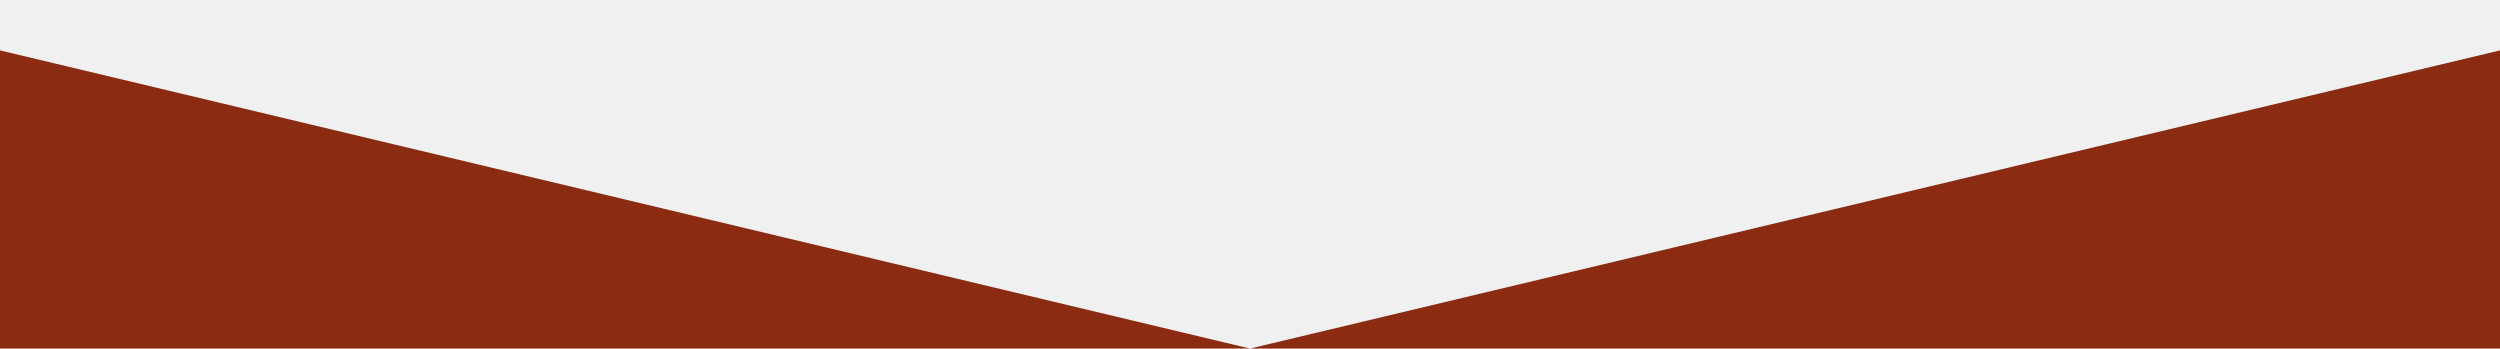
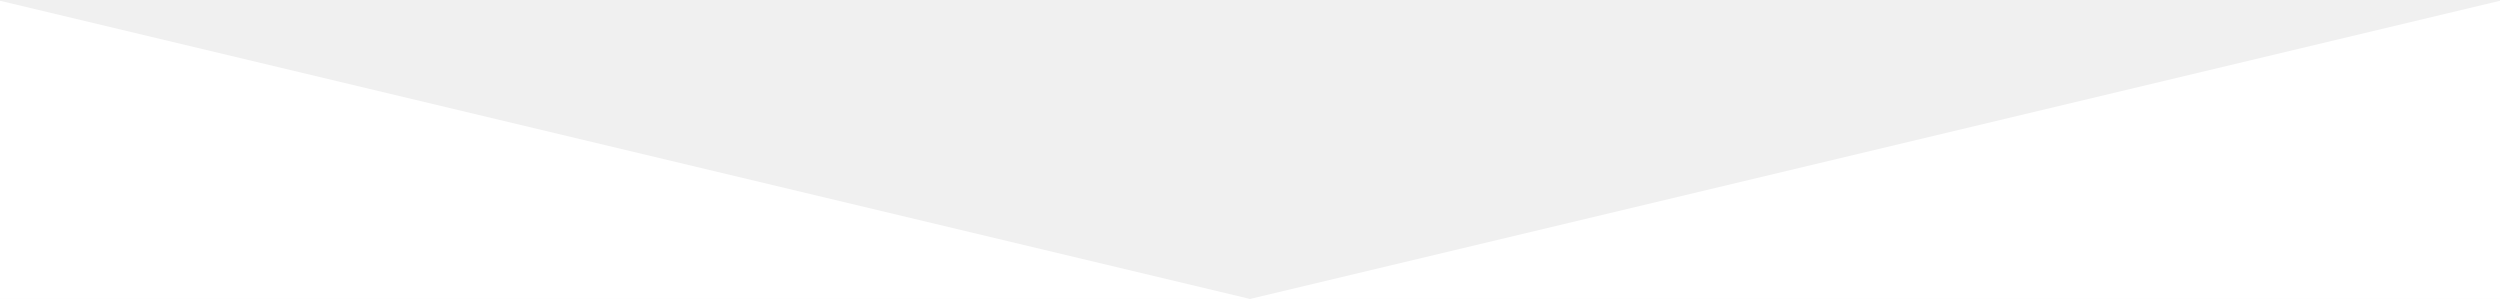
- <svg xmlns="http://www.w3.org/2000/svg" version="1.1" id="Слой_1" x="0px" y="0px" viewBox="0 0 1920 267.7" style="enable-background:new 0 0 1920 267.7;" xml:space="preserve">
+ <svg xmlns="http://www.w3.org/2000/svg" version="1.1" id="Слой_1" x="0px" y="0px" viewBox="0 0 1920 229.6" style="enable-background:new 0 0 1920 229.6;" xml:space="preserve">
  <style type="text/css">
- 	.st0{fill:#8A2B12;}
+ 	.st0{fill:#FFFFFF;}
</style>
-   <polygon class="st0" points="1920,38.7 960,267.7 0,38.7 0,153.2 0,267.7 960,267.7 1920,267.7 1920,153.2 " />
+   <polygon class="st0" points="1920,0.6 960,229.6 0,0.6 0,115.1 0,229.6 960,229.6 1920,229.6 1920,115.1 " />
</svg>
